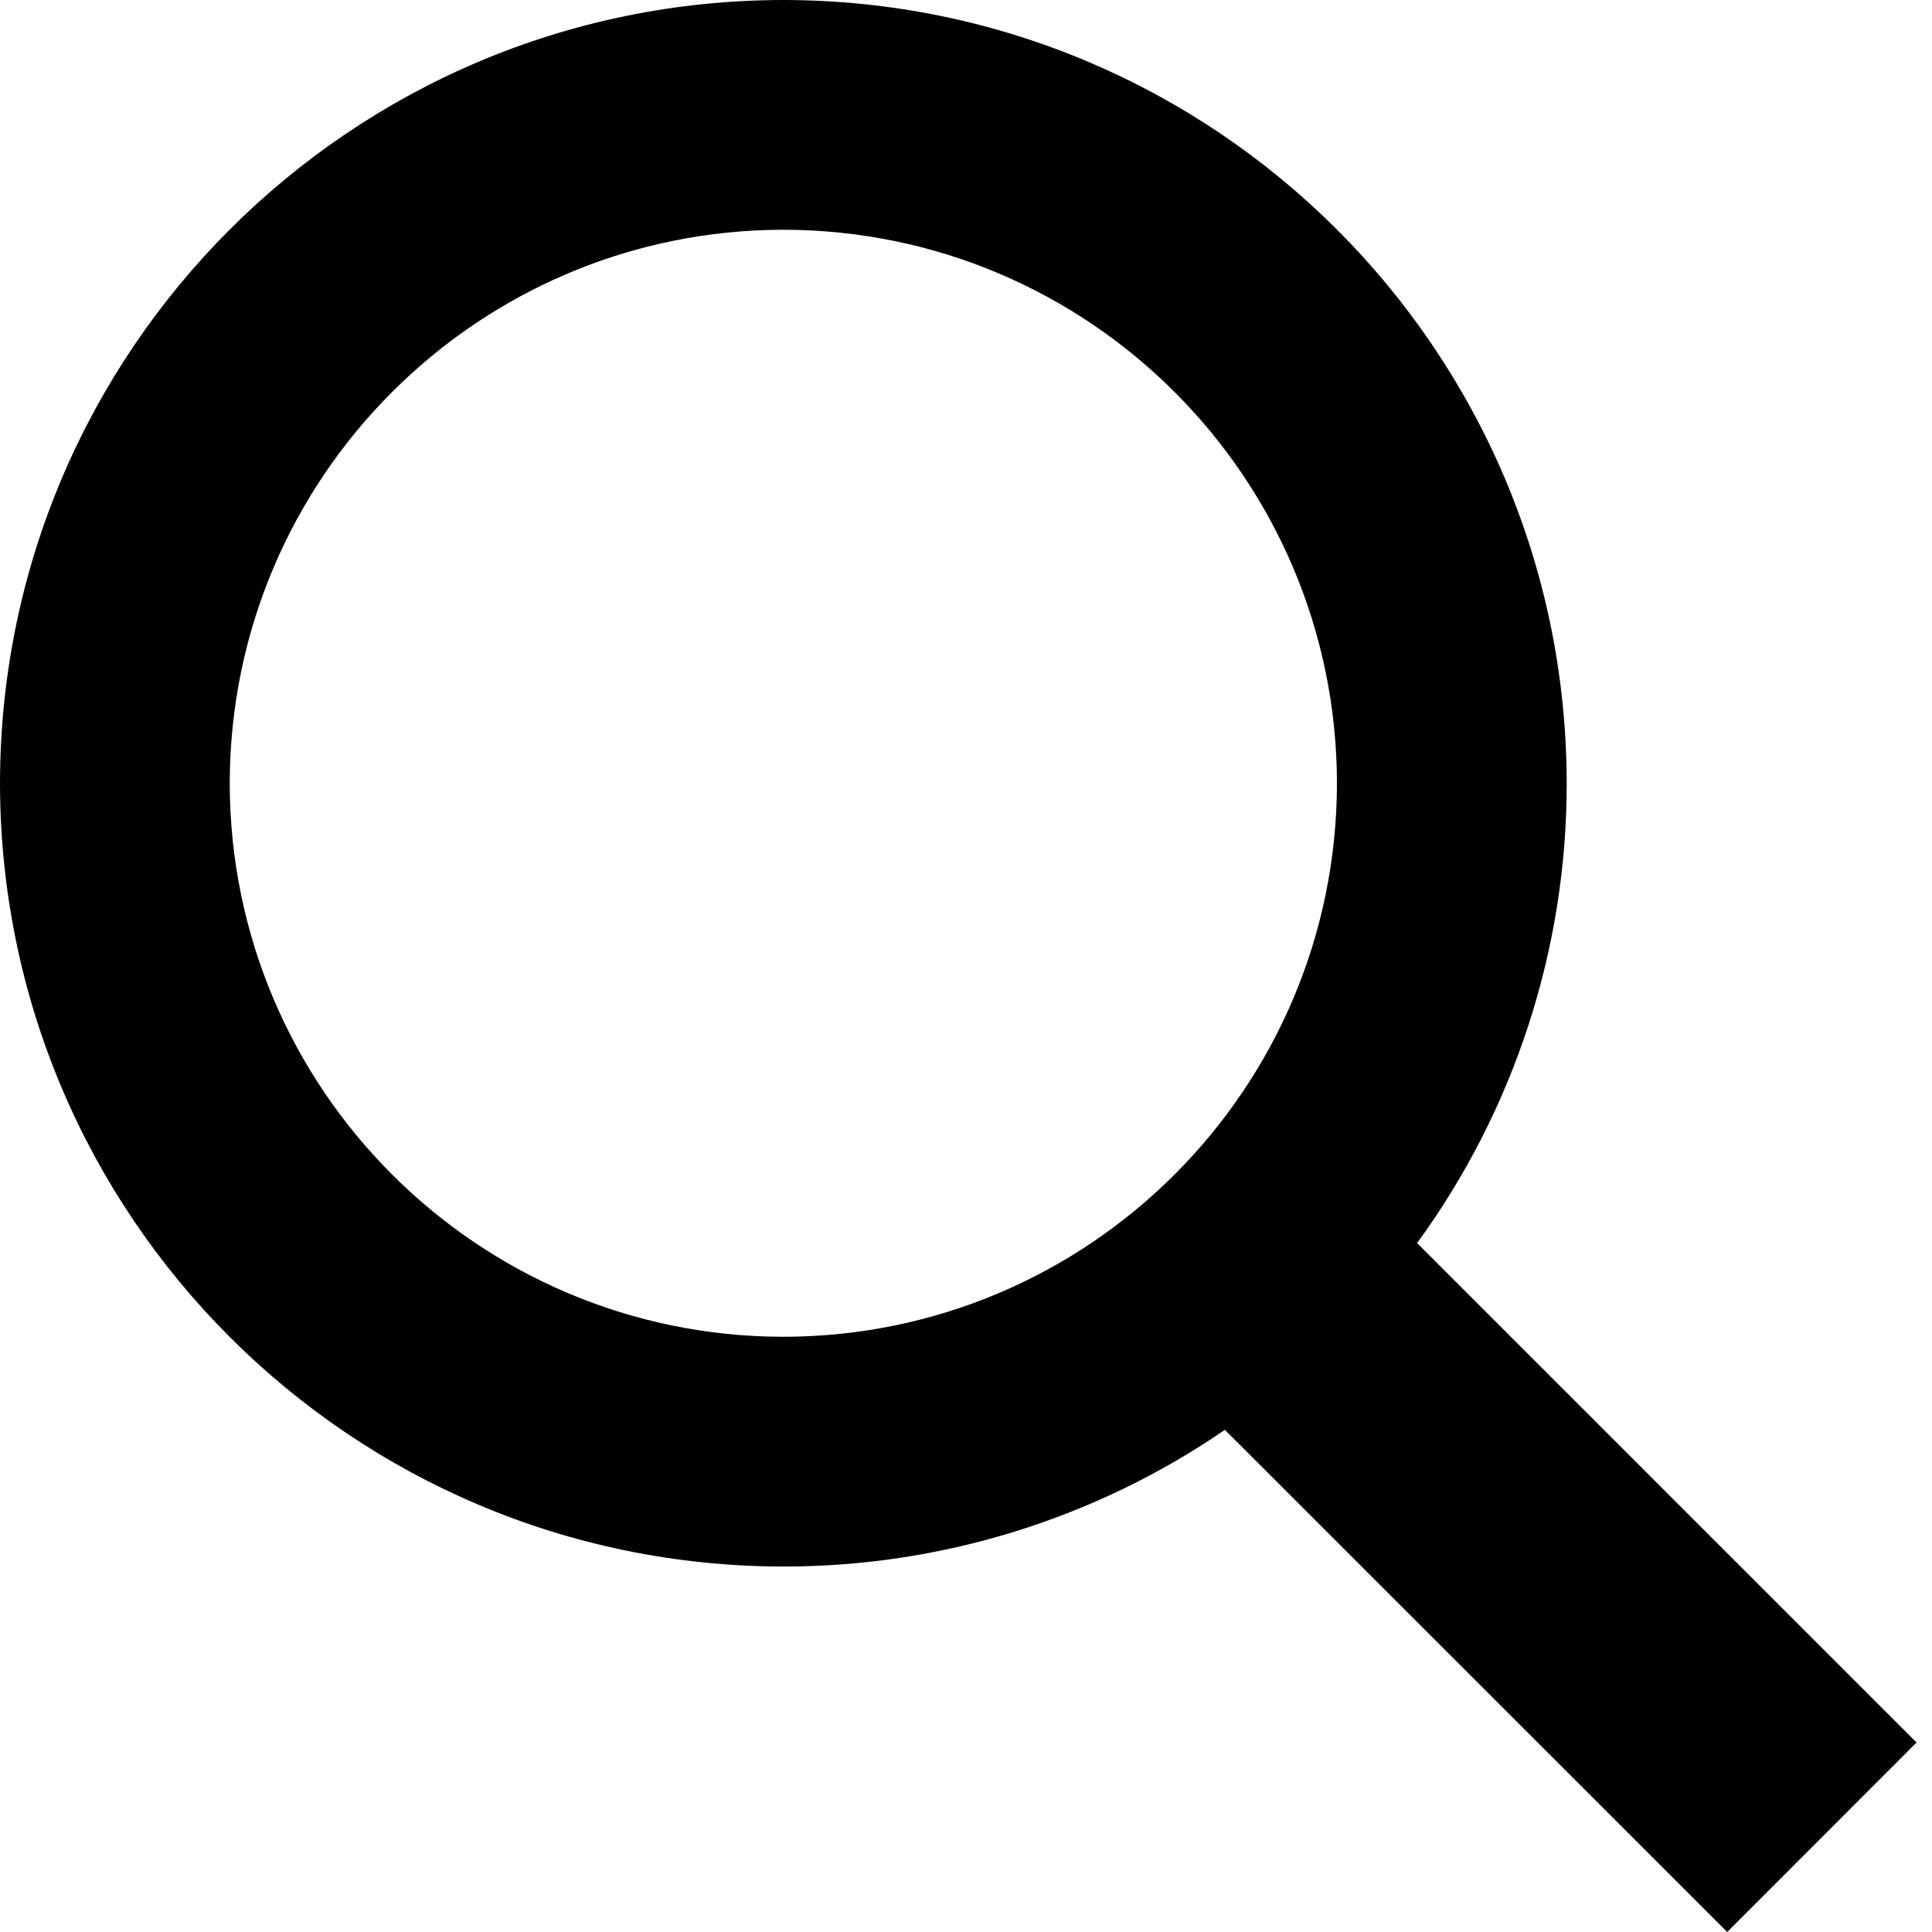
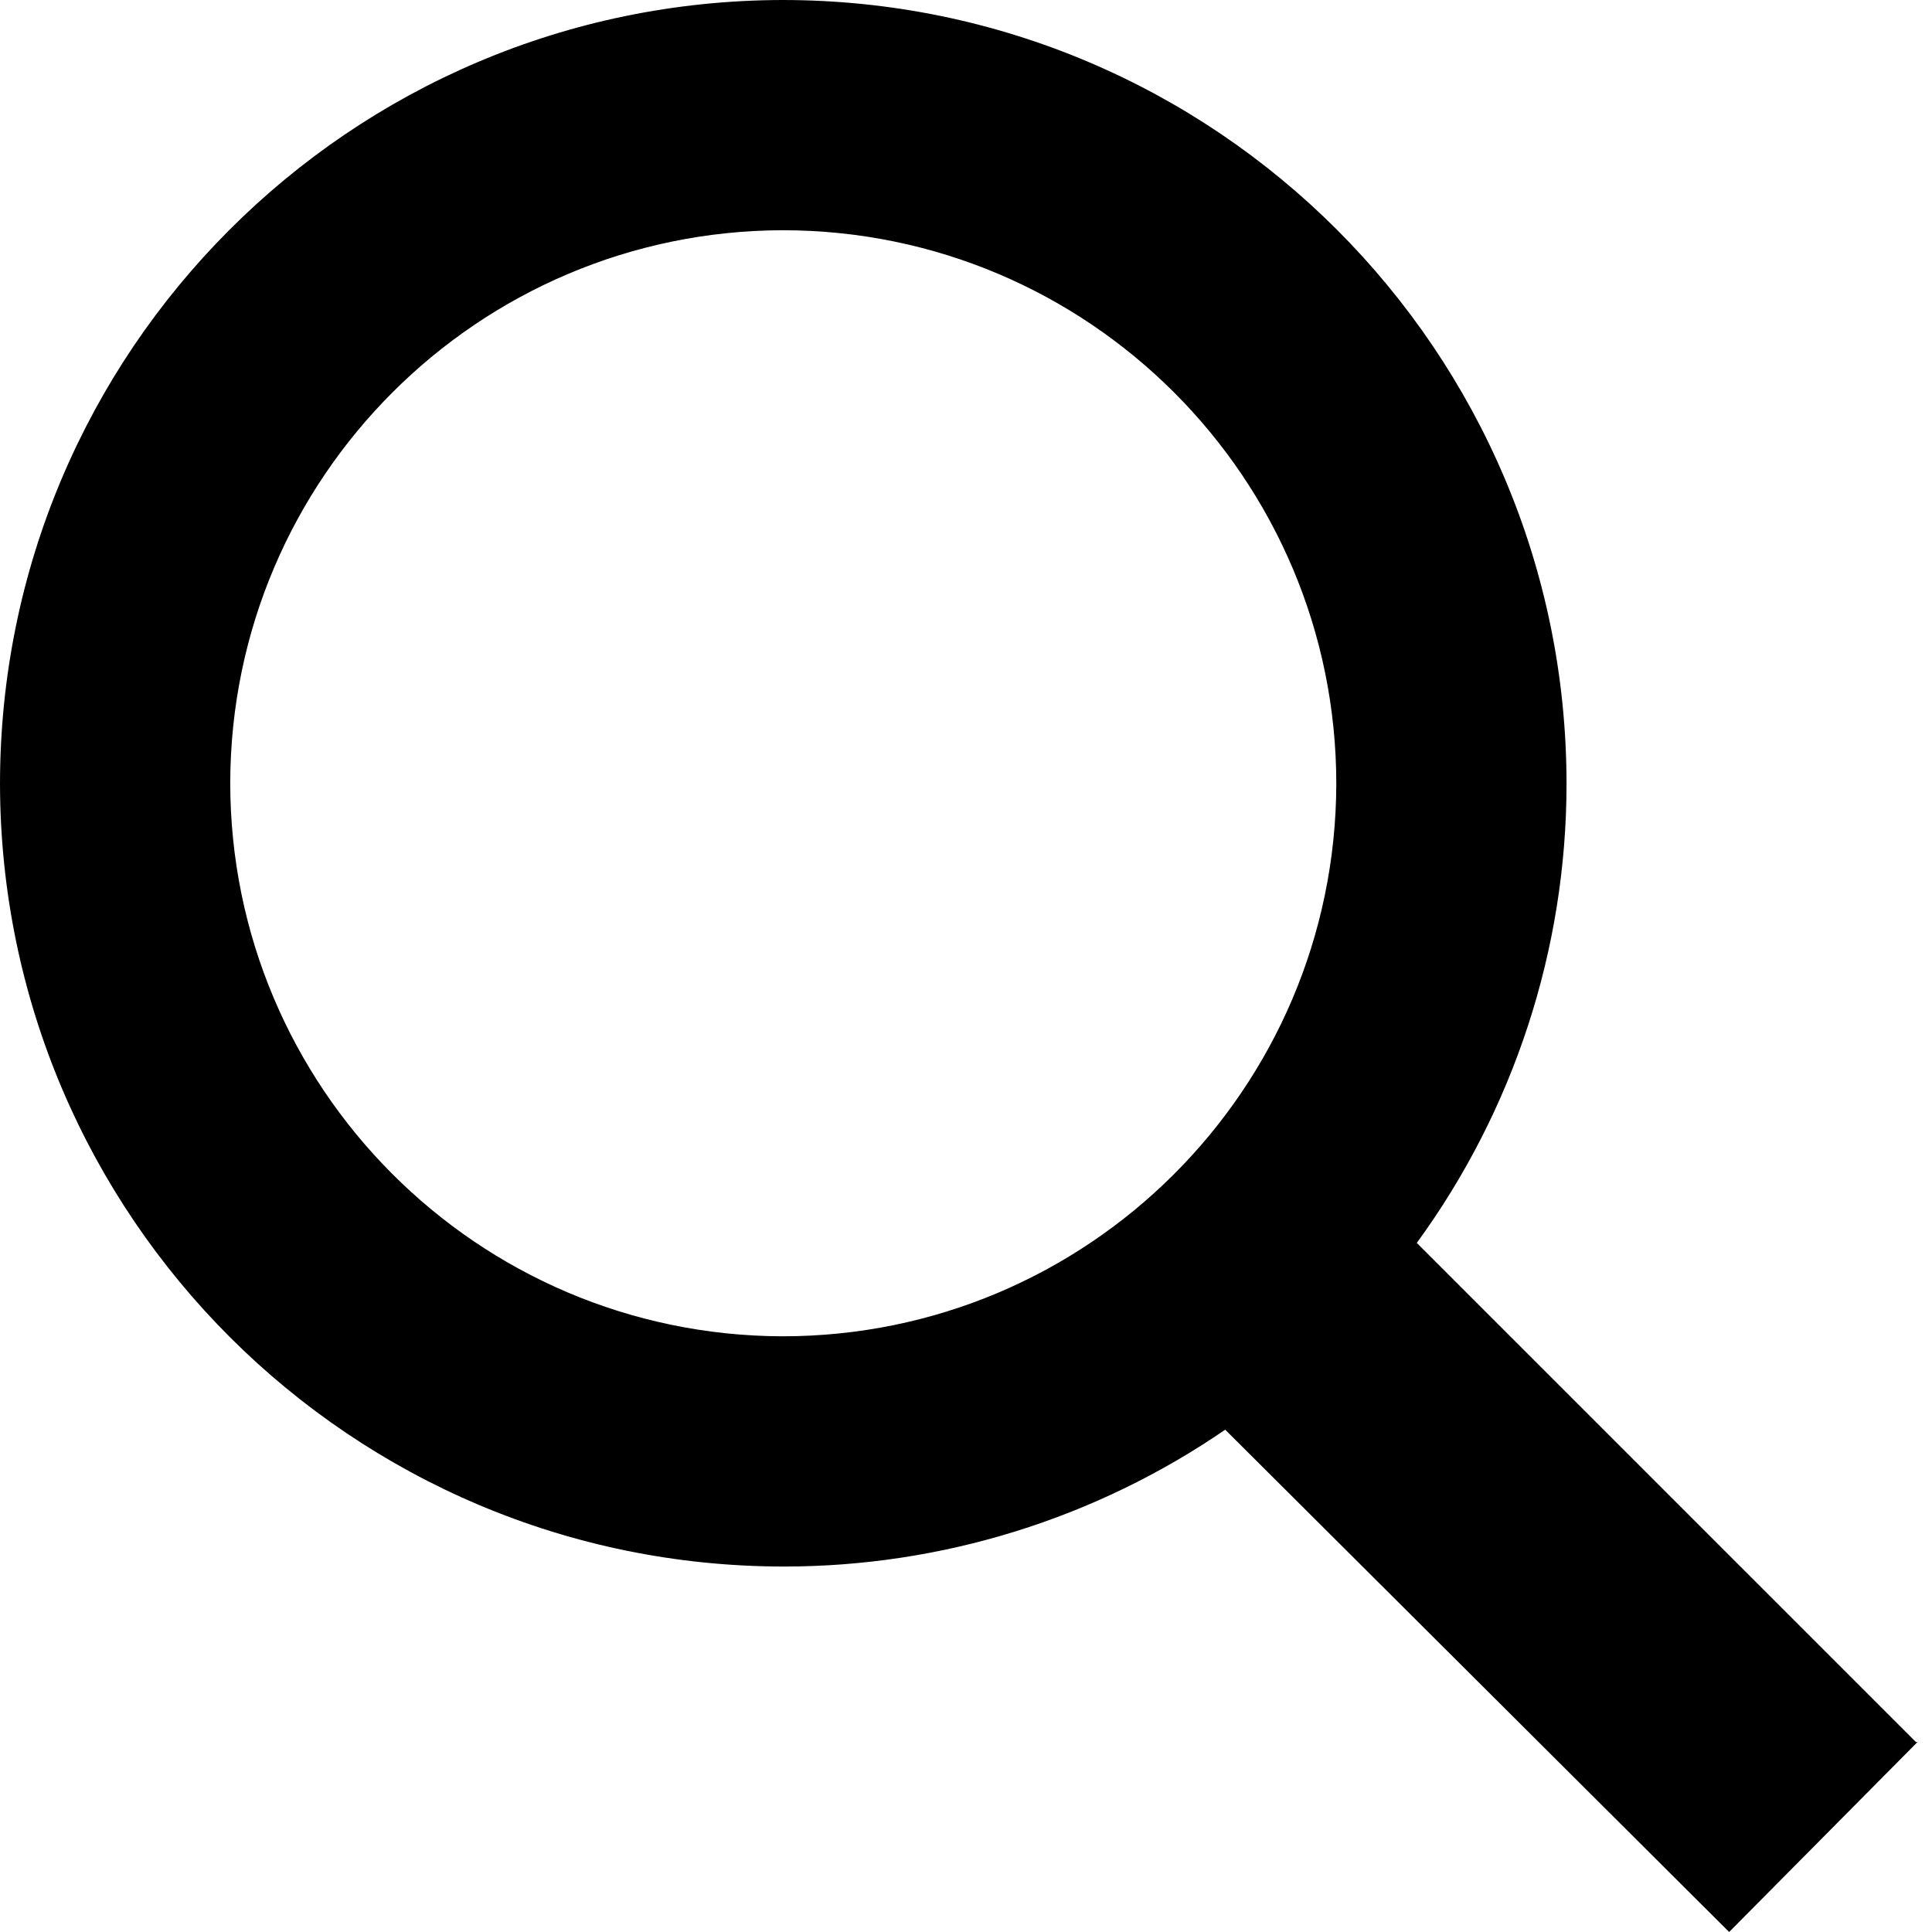
- <svg xmlns="http://www.w3.org/2000/svg" width="12" height="12" viewBox="0 0 12 12">
-   <path fill="#000" fill-rule="evenodd" d="M11.904 10.823L8.802 7.721a4.84 4.84 0 0 0 .929-2.856A4.87 4.87 0 0 0 4.865 0 4.87 4.87 0 0 0 0 4.865 4.87 4.87 0 0 0 4.865 9.73a4.84 4.84 0 0 0 2.743-.849L10.728 12l1.176-1.177zM1.427 4.865a3.442 3.442 0 0 1 3.438-3.438 3.442 3.442 0 0 1 3.439 3.438 3.442 3.442 0 0 1-3.439 3.438 3.442 3.442 0 0 1-3.438-3.438z" />
+ <svg xmlns="http://www.w3.org/2000/svg" width="12" height="12">
+   <path fill-rule="evenodd" d="M11.9 10.82l-3.1-3.1a4.84 4.84 0 0 0 .93-2.85A4.87 4.87 0 0 0 4.86 0 4.87 4.87 0 0 0 0 4.87a4.87 4.87 0 0 0 4.87 4.86 4.84 4.84 0 0 0 2.74-.85L10.74 12l1.17-1.18zM1.43 4.86a3.44 3.44 0 0 1 3.43-3.43A3.44 3.44 0 0 1 8.3 4.87 3.44 3.44 0 0 1 4.86 8.3a3.44 3.44 0 0 1-3.43-3.44z" />
</svg>
